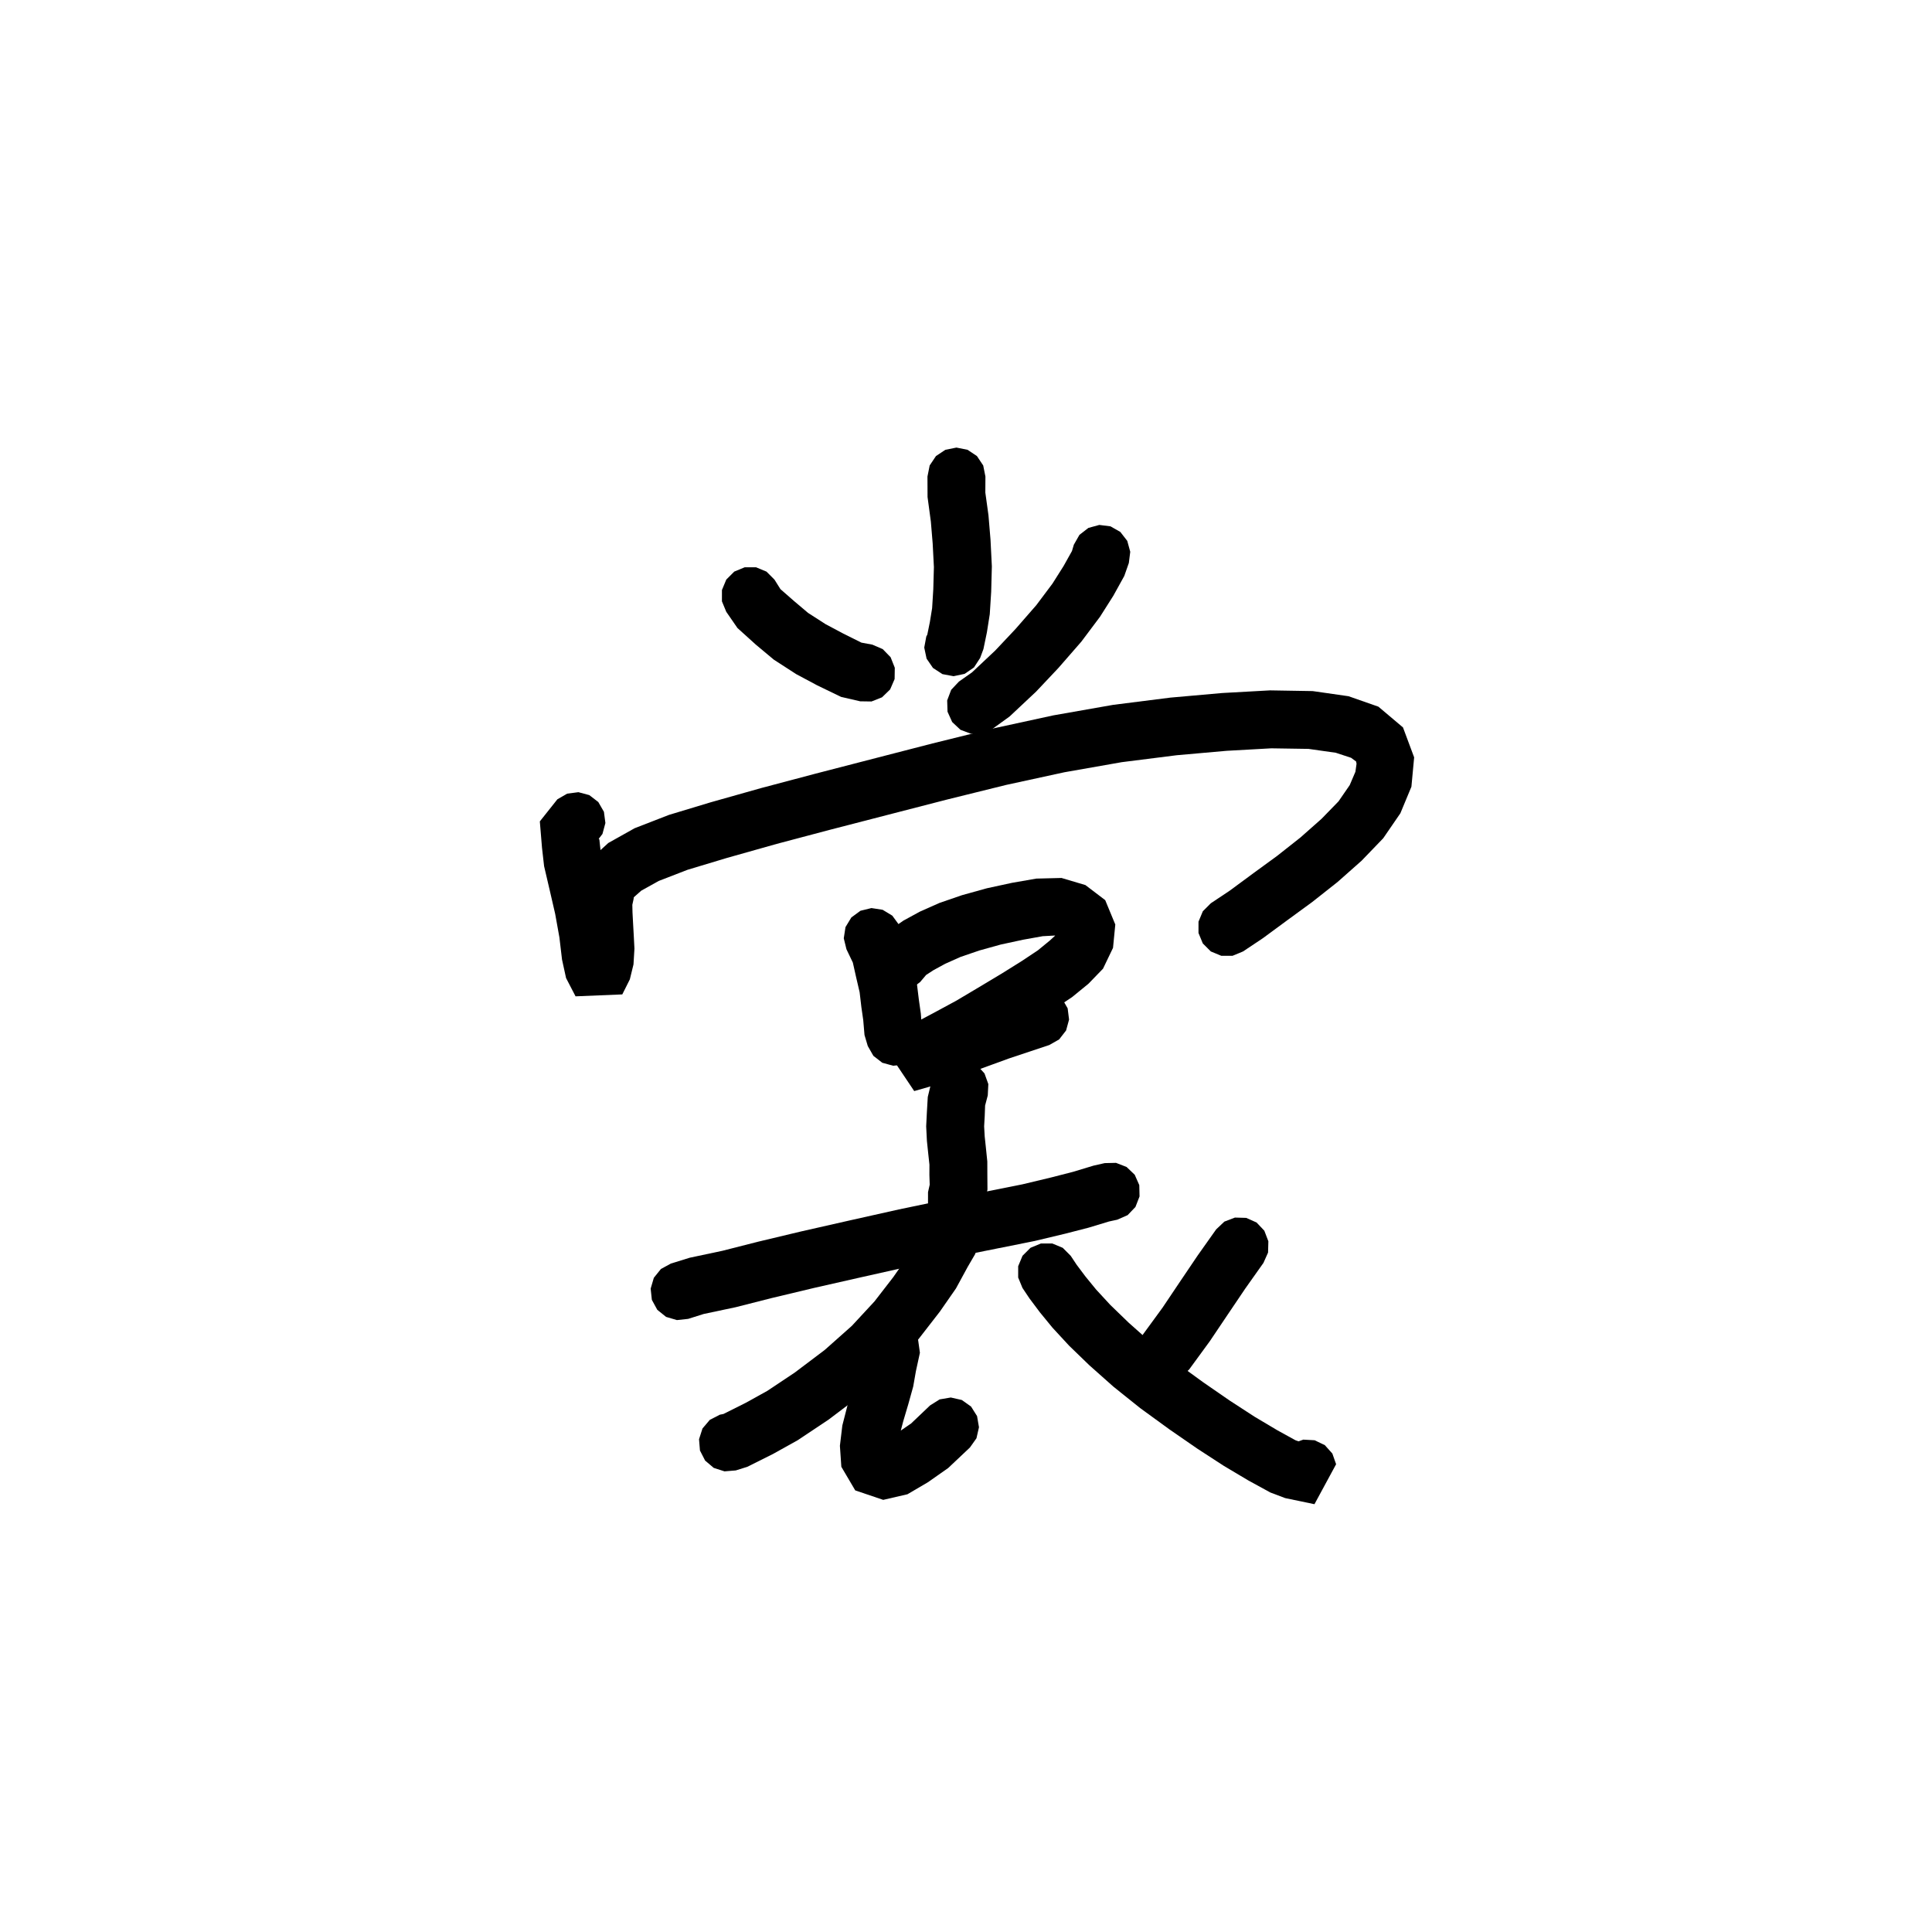
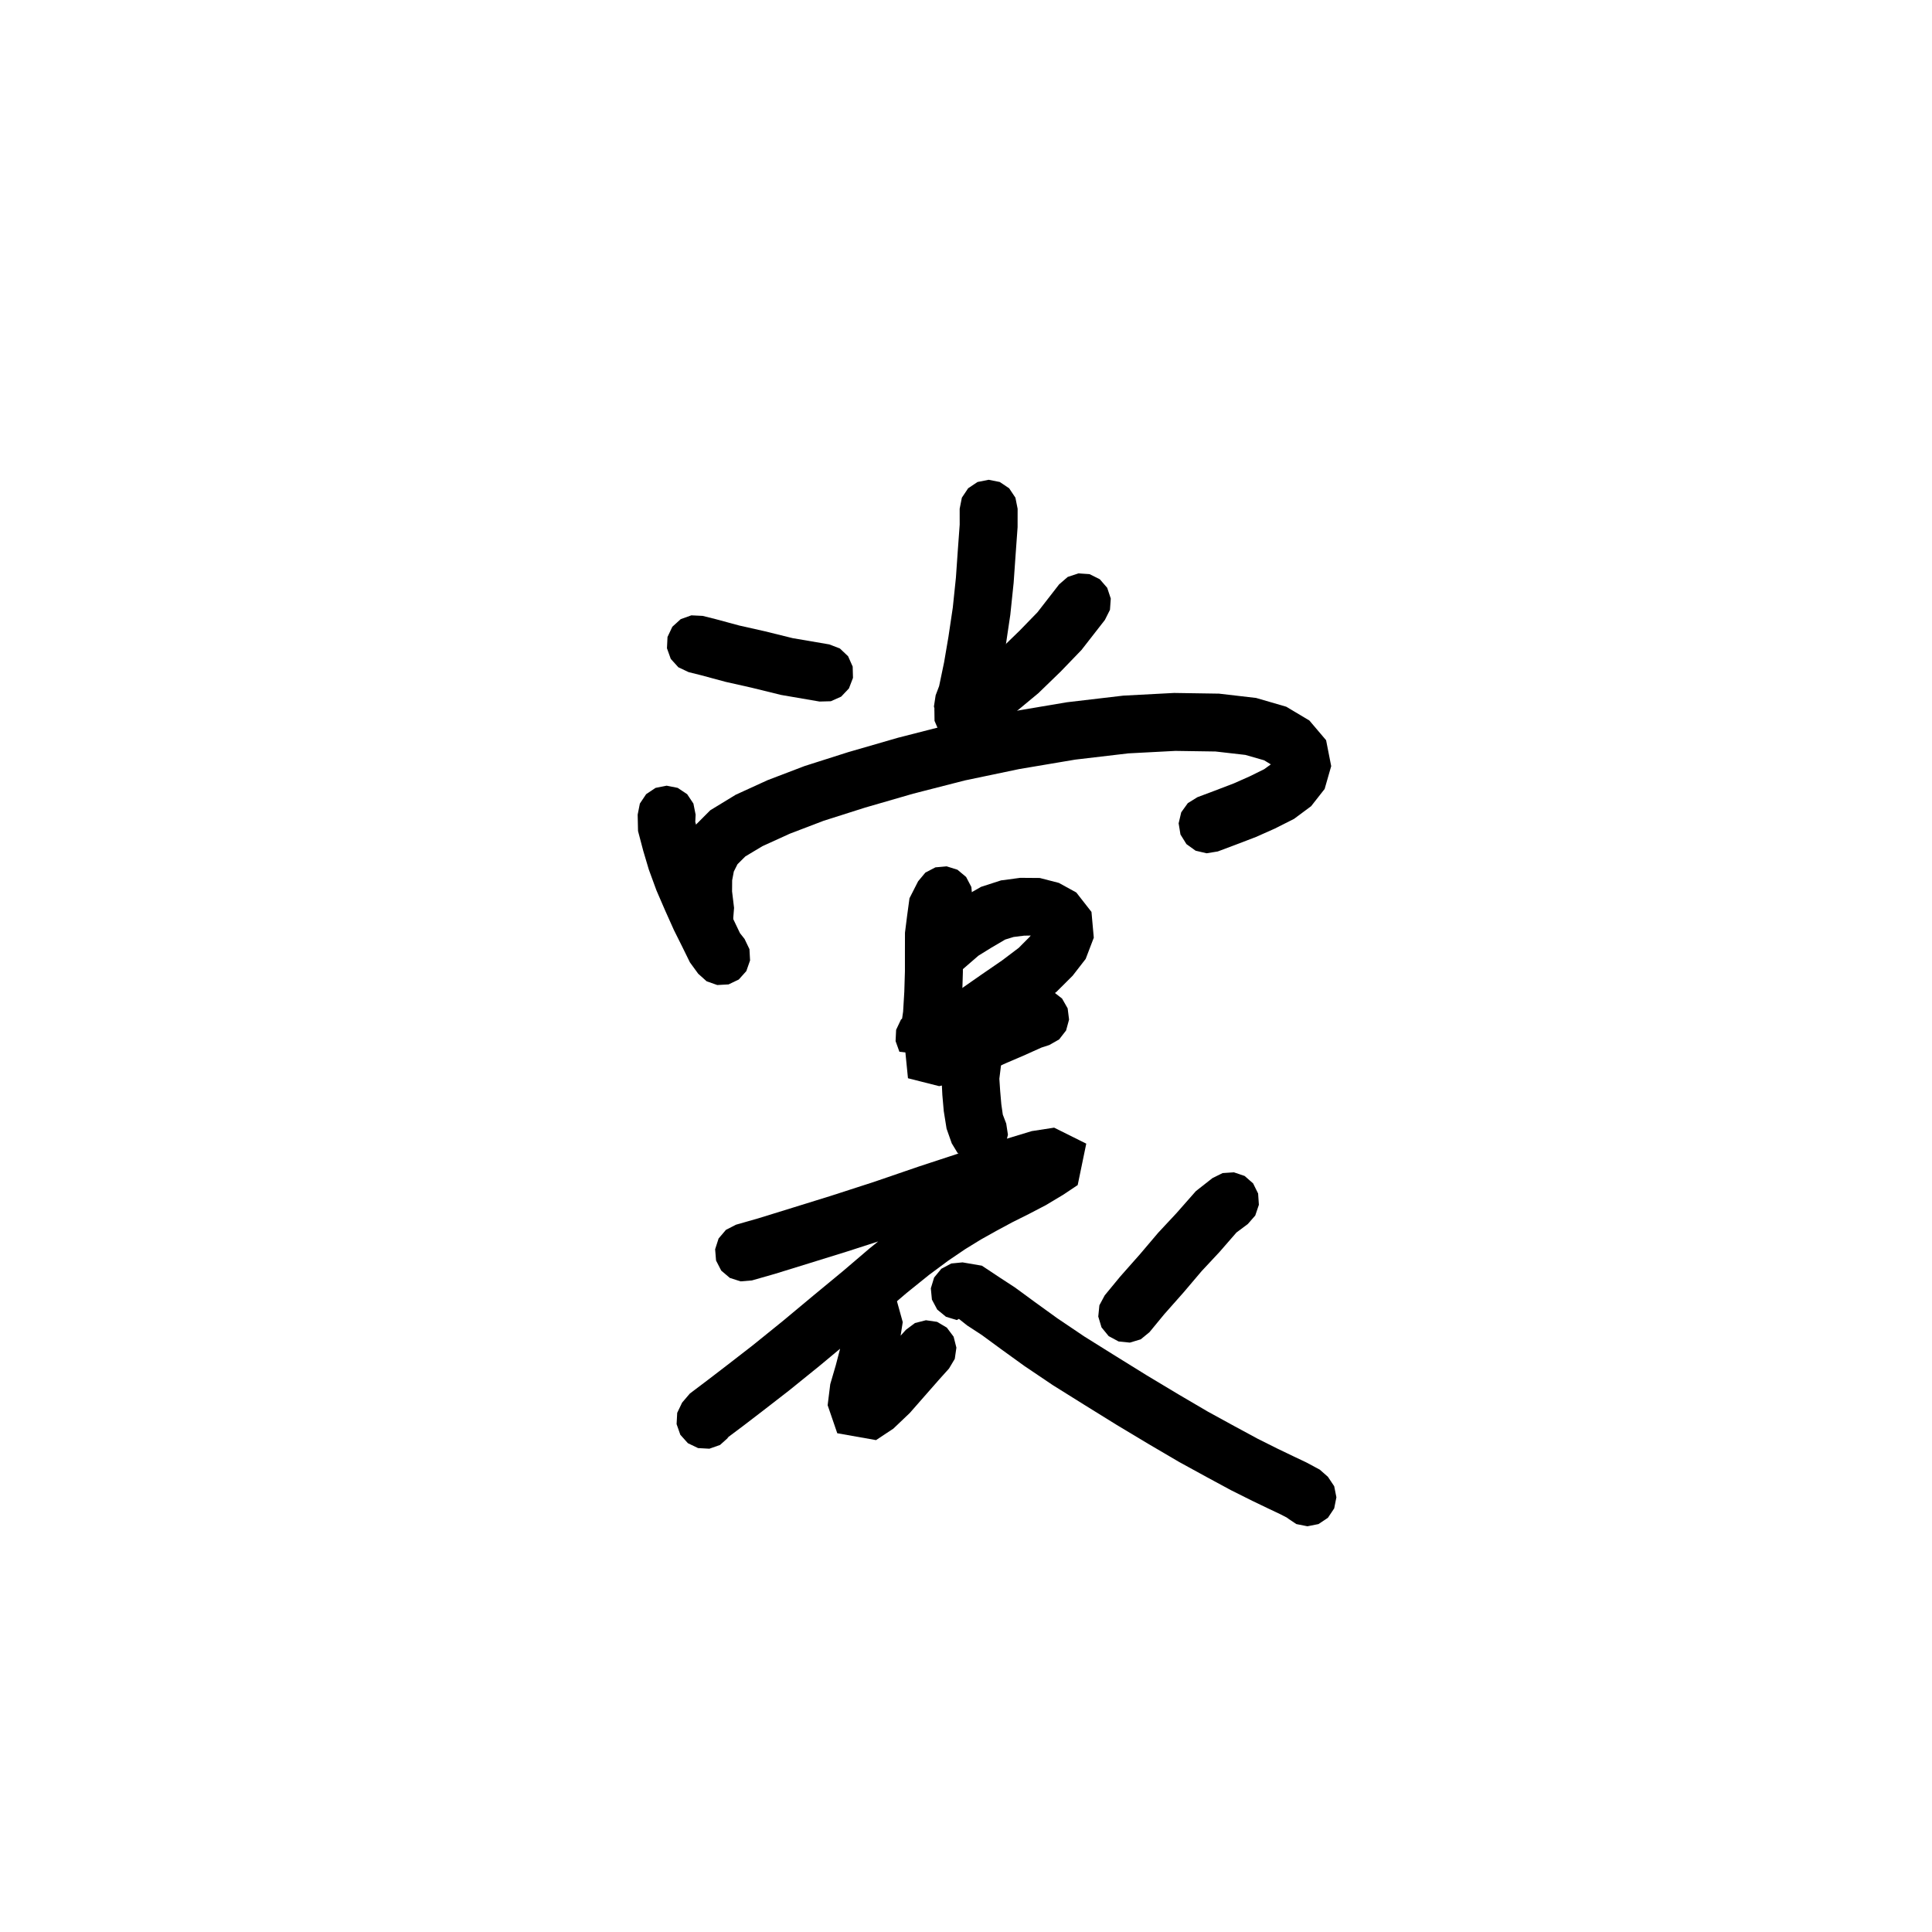
<svg xmlns="http://www.w3.org/2000/svg" viewBox="0 0 300 300" width="300" height="300">
-   <path d="M 144.016 74 L 144.029 77.178 L 144.543 80.992 L 144.826 84.399 L 145.016 88.059 L 144.92 91.505 L 144.74 94.429 L 144.388 96.595 L 143.992 98.542 L 143.837 98.829 L 143.516 100.555 L 143.879 102.273 L 144.873 103.721 L 146.344 104.678 L 148.07 105 L 149.788 104.636 L 151.236 103.643 L 152.194 102.171 L 152.706 100.791 L 153.243 98.205 L 153.691 95.371 L 153.911 91.895 L 154.015 87.941 L 153.806 83.801 L 153.489 80.008 L 153.002 76.488 L 153.016 74 L 152.673 72.278 L 151.698 70.818 L 150.238 69.843 L 148.516 69.5 L 146.794 69.843 L 145.334 70.818 L 144.358 72.278 Z" fill="black" fill-rule="nonzero" />
-   <path d="M 112.771 94.996 L 114.512 97.519 L 117.37 100.102 L 120.157 102.431 L 123.628 104.675 L 126.869 106.408 L 130.602 108.213 L 133.573 108.9 L 135.328 108.926 L 136.96 108.278 L 138.22 107.055 L 138.916 105.443 L 138.942 103.687 L 138.294 102.055 L 137.071 100.796 L 135.459 100.1 L 133.762 99.787 L 130.962 98.392 L 128.203 96.925 L 125.474 95.169 L 123.261 93.298 L 121.186 91.481 L 120.26 90.004 L 119.02 88.761 L 117.398 88.087 L 115.642 88.086 L 114.019 88.756 L 112.777 89.996 L 112.103 91.617 L 112.101 93.373 Z" fill="black" fill-rule="nonzero" />
-   <path d="M 166.747 84.577 L 166.453 85.565 L 165.151 87.895 L 163.424 90.627 L 160.925 93.961 L 157.68 97.68 L 154.541 101.011 L 150.925 104.413 L 148.9 105.838 L 147.698 107.118 L 147.077 108.76 L 147.132 110.515 L 147.854 112.116 L 149.133 113.318 L 150.776 113.939 L 152.531 113.884 L 154.131 113.162 L 156.773 111.254 L 160.89 107.389 L 164.351 103.72 L 167.907 99.639 L 170.807 95.773 L 172.88 92.505 L 174.578 89.435 L 175.285 87.423 L 175.504 85.681 L 175.041 83.988 L 173.964 82.6 L 172.439 81.731 L 170.697 81.511 L 169.003 81.975 L 167.616 83.052 Z" fill="black" fill-rule="nonzero" />
-   <path d="M 86.552 124.113 L 83.824 127.546 L 84.163 131.649 L 84.487 134.499 L 85.333 138.121 L 86.207 141.904 L 86.866 145.571 L 87.271 149.002 L 87.898 151.87 L 89.371 154.71 L 96.63 154.411 L 97.802 152.071 L 98.368 149.755 L 98.516 147.3 L 98.409 145.25 L 98.309 143.457 L 98.214 141.678 L 98.188 140.497 L 98.372 139.659 L 98.42 139.323 L 99.574 138.302 L 102.289 136.792 L 106.761 135.061 L 112.872 133.221 L 120.602 131.041 L 128.855 128.853 L 137.741 126.557 L 147.018 124.163 L 156.234 121.883 L 165.284 119.915 L 174.19 118.349 L 182.701 117.274 L 190.443 116.588 L 197.416 116.199 L 203.192 116.288 L 207.423 116.889 L 209.794 117.669 L 210.576 118.247 L 210.643 118.597 L 210.468 119.841 L 209.582 121.915 L 207.845 124.435 L 205.21 127.144 L 201.93 130.047 L 198.293 132.917 L 194.654 135.571 L 190.921 138.324 L 188.019 140.256 L 186.777 141.496 L 186.103 143.117 L 186.101 144.873 L 186.771 146.496 L 188.012 147.739 L 189.633 148.413 L 191.389 148.414 L 193.012 147.744 L 196.111 145.676 L 199.977 142.829 L 203.738 140.083 L 207.701 136.953 L 211.422 133.656 L 214.786 130.165 L 217.449 126.285 L 219.164 122.159 L 219.588 117.603 L 217.855 112.953 L 214.037 109.731 L 209.408 108.111 L 203.839 107.312 L 197.215 107.201 L 189.789 107.612 L 181.731 108.326 L 172.841 109.451 L 163.547 111.085 L 154.197 113.117 L 144.813 115.437 L 135.49 117.843 L 126.577 120.147 L 118.229 122.359 L 110.359 124.579 L 103.87 126.539 L 98.542 128.608 L 94.458 130.898 L 91.411 133.677 L 89.859 136.741 L 89.243 139.503 L 89.217 141.922 L 89.322 143.943 L 89.423 145.75 L 89.516 147.3 L 89.464 148.445 L 89.23 149.329 L 89.602 148.789 L 96.06 148.69 L 96.533 149.33 L 96.161 147.598 L 95.765 144.229 L 95.024 140.096 L 94.098 136.079 L 93.344 132.901 L 93.069 130.351 L 92.541 129.787 L 92.479 130.887 L 93.549 129.495 L 94.006 127.799 L 93.778 126.058 L 92.902 124.537 L 91.51 123.466 L 89.815 123.01 L 88.074 123.237 Z" fill="black" fill-rule="nonzero" />
-   <path d="M 131.438 147.403 L 132.43 149.472 L 132.933 151.72 L 133.484 154.082 L 133.753 156.382 L 134.043 158.397 L 134.24 160.717 L 134.747 162.423 L 135.616 163.948 L 137.003 165.025 L 138.697 165.489 L 140.439 165.269 L 141.964 164.4 L 143.041 163.012 L 143.504 161.319 L 143.285 159.577 L 143.125 159.283 L 142.988 157.403 L 142.678 155.218 L 142.347 152.518 L 141.699 149.68 L 140.935 146.528 L 139.593 143.597 L 138.555 142.181 L 137.053 141.271 L 135.318 141.004 L 133.613 141.422 L 132.197 142.461 L 131.287 143.962 L 131.02 145.698 Z" fill="black" fill-rule="nonzero" />
-   <path d="M 142.879 152.49 L 143.804 151.393 L 144.945 150.65 L 146.795 149.641 L 149.15 148.593 L 152.043 147.6 L 155.393 146.669 L 158.886 145.915 L 161.913 145.372 L 163.8 145.27 L 164.689 145.567 L 164.615 145.428 L 164.248 144.641 L 164.202 144.618 L 163.954 145.184 L 163.015 146.046 L 161.151 147.574 L 158.679 149.217 L 155.567 151.162 L 152.108 153.237 L 148.494 155.386 L 144.889 157.334 L 141.656 159.052 L 139.364 160.363 L 137.116 162.2 L 141.958 169.421 L 144.18 168.788 L 146.983 167.854 L 150.138 166.735 L 153.453 165.529 L 156.696 164.349 L 159.939 163.269 L 162.939 162.269 L 164.464 161.4 L 165.541 160.012 L 166.004 158.319 L 165.785 156.577 L 164.915 155.052 L 163.528 153.975 L 161.835 153.511 L 160.093 153.731 L 157.093 154.731 L 153.735 155.851 L 150.378 157.071 L 147.094 158.265 L 144.049 159.346 L 141.451 160.212 L 140.274 160.579 L 144.316 167.6 L 144.067 168.037 L 145.976 166.948 L 149.142 165.266 L 152.937 163.214 L 156.723 160.963 L 160.264 158.838 L 163.552 156.783 L 166.48 154.826 L 169.016 152.754 L 171.277 150.416 L 172.829 147.182 L 173.183 143.559 L 171.616 139.772 L 168.542 137.433 L 164.831 136.33 L 160.919 136.428 L 157.145 137.085 L 153.238 137.931 L 149.388 139 L 145.881 140.207 L 142.836 141.559 L 140.286 142.95 L 137.893 144.607 L 136.152 146.51 L 135.264 148.025 L 135.023 149.764 L 135.466 151.463 L 136.526 152.863 L 138.041 153.751 L 139.78 153.992 L 141.479 153.549 Z" fill="black" fill-rule="nonzero" />
-   <path d="M 144.65 167.909 L 144.065 170.332 L 143.922 172.77 L 143.816 174.9 L 143.93 177.154 L 144.14 179.171 L 144.322 180.843 L 144.316 182.44 L 144.364 183.96 L 144.103 185.117 L 144.101 186.873 L 144.771 188.496 L 146.012 189.739 L 147.633 190.413 L 149.389 190.414 L 151.012 189.744 L 152.255 188.504 L 152.928 186.883 L 153.333 184.707 L 153.315 182.36 L 153.309 180.357 L 153.091 178.229 L 152.902 176.446 L 152.816 174.9 L 152.91 173.23 L 152.966 171.668 L 153.381 170.091 L 153.467 168.338 L 152.874 166.685 L 151.695 165.384 L 150.107 164.634 L 148.353 164.549 L 146.7 165.141 L 145.4 166.321 Z" fill="black" fill-rule="nonzero" />
-   <path d="M 106.858 204.795 L 109.26 204.036 L 114.242 202.981 L 119.79 201.57 L 126.434 199.983 L 133.904 198.29 L 141.467 196.598 L 148.617 195.109 L 155.098 193.813 L 160.673 192.697 L 165.394 191.569 L 169.023 190.635 L 172.215 189.67 L 173.492 189.393 L 175.099 188.685 L 176.312 187.416 L 176.948 185.779 L 176.908 184.024 L 176.201 182.417 L 174.932 181.204 L 173.295 180.568 L 171.539 180.607 L 169.816 180.996 L 166.608 181.965 L 163.237 182.831 L 158.758 183.903 L 153.333 184.987 L 146.815 186.291 L 139.565 187.802 L 131.927 189.51 L 124.397 191.217 L 117.641 192.83 L 112.19 194.219 L 107.104 195.298 L 104.173 196.205 L 102.632 197.045 L 101.529 198.412 L 101.034 200.096 L 101.22 201.842 L 102.061 203.384 L 103.428 204.486 L 105.112 204.982 Z" fill="black" fill-rule="nonzero" />
-   <path d="M 143.629 190.233 L 142.419 192.308 L 140.792 195.327 L 138.698 198.324 L 135.79 202.082 L 132.273 205.879 L 128.064 209.619 L 123.404 213.136 L 119.152 215.971 L 115.817 217.819 L 112.339 219.561 L 111.779 219.673 L 110.218 220.476 L 109.082 221.815 L 108.545 223.486 L 108.689 225.236 L 109.491 226.798 L 110.83 227.934 L 112.502 228.471 L 114.252 228.327 L 116.025 227.772 L 120.014 225.781 L 123.879 223.629 L 128.628 220.464 L 133.767 216.581 L 138.559 212.321 L 142.641 207.918 L 145.933 203.676 L 148.439 200.073 L 150.279 196.692 L 151.403 194.767 L 151.974 193.107 L 151.867 191.355 L 151.098 189.777 L 149.783 188.613 L 148.123 188.041 L 146.37 188.148 L 144.792 188.918 Z" fill="black" fill-rule="nonzero" />
-   <path d="M 133.588 208.805 L 133.855 209.609 L 133.411 211.08 L 133.029 213.295 L 132.392 215.553 L 131.58 218.296 L 130.797 221.35 L 130.42 224.5 L 130.642 227.76 L 132.801 231.429 L 137.148 232.898 L 140.91 232.027 L 144.067 230.174 L 147.224 227.962 L 150.61 224.767 L 151.625 223.334 L 152.014 221.622 L 151.718 219.891 L 150.782 218.405 L 149.349 217.391 L 147.637 217.002 L 145.906 217.298 L 144.421 218.233 L 141.474 221.038 L 139.164 222.626 L 137.321 223.773 L 136.883 223.902 L 138.63 224.571 L 139.389 225.64 L 139.411 224.9 L 139.635 223.05 L 140.251 220.704 L 141.039 218.047 L 141.802 215.305 L 142.22 212.92 L 142.843 210.058 L 142.443 207.195 L 141.798 205.562 L 140.577 204.3 L 138.966 203.602 L 137.211 203.573 L 135.578 204.218 L 134.316 205.439 L 133.617 207.049 Z" fill="black" fill-rule="nonzero" />
-   <path d="M 158.771 199.996 L 159.854 201.616 L 161.477 203.78 L 163.429 206.163 L 166.005 208.953 L 169.161 212.005 L 172.917 215.342 L 177.088 218.679 L 181.612 221.97 L 185.909 224.937 L 190.035 227.619 L 193.877 229.904 L 197.268 231.757 L 199.555 232.621 L 204.109 233.57 L 207.47 227.364 L 206.888 225.707 L 205.716 224.4 L 204.132 223.641 L 202.379 223.545 L 200.723 224.128 L 199.416 225.3 L 198.656 226.883 L 198.561 228.636 L 202.255 224.763 L 202.676 224.179 L 201.163 223.643 L 198.354 222.096 L 194.796 219.981 L 190.922 217.463 L 186.819 214.63 L 182.543 211.521 L 178.714 208.458 L 175.27 205.395 L 172.427 202.647 L 170.202 200.237 L 168.554 198.22 L 167.177 196.384 L 166.26 195.004 L 165.02 193.761 L 163.398 193.087 L 161.642 193.086 L 160.019 193.756 L 158.777 194.996 L 158.103 196.617 L 158.101 198.373 Z" fill="black" fill-rule="nonzero" />
-   <path d="M 188.844 190.899 L 185.981 194.941 L 183.183 199.086 L 180.5 203.08 L 177.382 207.345 L 176.643 208.937 L 176.569 210.692 L 177.172 212.341 L 178.361 213.633 L 179.953 214.373 L 181.707 214.447 L 183.356 213.843 L 184.649 212.655 L 187.865 208.253 L 190.648 204.114 L 193.384 200.059 L 196.188 196.101 L 196.904 194.498 L 196.951 192.743 L 196.324 191.103 L 195.117 189.828 L 193.513 189.112 L 191.758 189.064 L 190.118 189.692 Z" fill="black" fill-rule="nonzero" />
+   <path d="M 149.016 79 L 149.02 81.468 L 148.727 85.481 L 148.433 89.706 L 147.951 94.336 L 147.272 98.893 L 146.595 102.86 L 145.826 106.54 L 145.287 107.962 L 145.02 109.698 L 145.438 111.403 L 146.476 112.819 L 147.978 113.729 L 149.713 113.996 L 151.419 113.578 L 152.834 112.539 L 153.745 111.038 L 154.539 108.793 L 155.436 104.54 L 156.16 100.307 L 156.88 95.464 L 157.398 90.494 L 157.704 86.119 L 158.011 81.865 L 158.016 79 L 157.673 77.278 L 156.698 75.818 L 155.238 74.843 L 153.516 74.5 L 151.794 74.843 L 150.334 75.818 L 149.358 77.278 Z" fill="black" fill-rule="nonzero" />
+   <path d="M 106.924 104.366 L 108.87 104.852 L 112.638 105.869 L 116.681 106.779 L 121.283 107.909 L 127.255 108.935 L 129.01 108.889 L 130.614 108.174 L 131.822 106.9 L 132.451 105.26 L 132.404 103.505 L 131.69 101.901 L 130.415 100.693 L 128.776 100.065 L 123.081 99.091 L 118.75 98.021 L 114.794 97.131 L 111.161 96.148 L 109.107 95.634 L 107.353 95.549 L 105.7 96.141 L 104.4 97.321 L 103.65 98.909 L 103.565 100.662 L 104.157 102.315 L 105.337 103.616 Z" fill="black" fill-rule="nonzero" />
+   <path d="M 164.464 90.737 L 161.096 95.075 L 158.334 97.918 L 155.199 100.961 L 152.49 103.197 L 149.502 105.552 L 146.966 107.292 L 145.741 108.55 L 145.091 110.181 L 145.114 111.936 L 145.807 113.549 L 147.065 114.774 L 148.696 115.425 L 150.452 115.402 L 152.065 114.708 L 154.862 112.782 L 158.141 110.203 L 161.232 107.639 L 164.698 104.282 L 167.935 100.925 L 171.568 96.263 L 172.355 94.693 L 172.481 92.942 L 171.927 91.276 L 170.778 89.948 L 169.209 89.161 L 167.457 89.035 L 165.791 89.588 Z" fill="black" fill-rule="nonzero" />
+   <path d="M 99.016 126.5 L 99.072 129.04 L 99.888 132.133 L 100.747 135.023 L 101.937 138.271 L 103.298 141.415 L 104.646 144.42 L 105.879 146.889 L 107.129 149.434 L 108.416 151.2 L 109.723 152.372 L 111.379 152.955 L 113.132 152.859 L 114.716 152.1 L 115.888 150.793 L 116.47 149.136 L 116.375 147.383 L 115.616 145.8 L 114.903 144.899 L 113.952 142.911 L 112.786 140.58 L 111.534 137.785 L 110.294 134.929 L 109.285 132.177 L 108.544 129.667 L 107.96 127.626 L 108.016 126.5 L 107.673 124.778 L 106.698 123.318 L 105.238 122.343 L 103.516 122 L 101.794 122.343 L 100.334 123.318 L 99.358 124.778 Z" fill="black" fill-rule="nonzero" />
+   <path d="M 113.985 140.974 L 113.675 138.412 L 113.689 136.69 L 113.947 135.331 L 114.516 134.2 L 115.737 132.984 L 118.389 131.394 L 122.643 129.455 L 127.891 127.451 L 134.32 125.407 L 141.797 123.242 L 149.833 121.183 L 158.25 119.422 L 166.956 117.954 L 175.205 116.983 L 182.511 116.599 L 188.749 116.692 L 193.38 117.222 L 196.299 118.06 L 197.716 118.923 L 197.915 119.061 L 197.723 118.436 L 197.742 118.289 L 197.441 118.614 L 196.3 119.441 L 194.096 120.53 L 191.603 121.638 L 188.586 122.793 L 185.936 123.787 L 184.443 124.712 L 183.419 126.138 L 183.018 127.847 L 183.302 129.58 L 184.228 131.072 L 185.654 132.097 L 187.363 132.497 L 189.096 132.213 L 191.778 131.207 L 195.028 129.962 L 197.935 128.67 L 200.931 127.159 L 203.59 125.186 L 205.69 122.511 L 206.708 118.964 L 205.916 114.939 L 203.316 111.877 L 199.732 109.74 L 195.051 108.378 L 189.282 107.708 L 182.321 107.601 L 174.426 108.017 L 165.676 109.046 L 156.582 110.578 L 147.798 112.417 L 139.434 114.558 L 131.711 116.793 L 124.94 118.949 L 119.188 121.145 L 114.243 123.406 L 110.294 125.816 L 107.316 128.8 L 105.484 132.269 L 104.742 135.71 L 104.689 138.921 L 105.046 142.026 L 105.588 143.696 L 106.727 145.032 L 108.291 145.83 L 110.041 145.969 L 111.712 145.428 L 113.048 144.288 L 113.846 142.725 Z" fill="black" fill-rule="nonzero" />
+   <path d="M 142.565 136.845 L 141.225 139.478 L 140.846 142.276 L 140.524 144.83 L 140.516 147.8 L 140.516 150.83 L 140.42 153.996 L 140.235 157.085 L 139.973 158.882 L 140.23 159.4 L 147.374 158.685 L 146.195 157.384 L 144.607 156.634 L 142.853 156.549 L 141.2 157.141 L 139.9 158.321 L 139.15 159.909 L 139.065 161.662 L 139.657 163.315 L 147.801 164.267 L 148.858 160.318 L 149.196 157.915 L 149.411 154.404 L 149.515 150.97 L 149.516 147.8 L 149.508 145.37 L 149.785 143.324 L 149.807 142.188 L 150.466 141.155 L 150.99 139.479 L 150.833 137.73 L 150.018 136.175 L 148.67 135.049 L 146.995 134.526 L 145.246 134.683 L 143.69 135.497 Z" fill="black" fill-rule="nonzero" />
+   <path d="M 148.457 151.406 L 151.929 148.398 L 153.938 147.154 L 156.091 145.891 L 157.392 145.493 L 159.015 145.29 L 160.371 145.267 L 161.209 145.503 L 161.505 145.614 L 161.148 144.998 L 160.988 143.995 L 160.848 144.3 L 159.871 145.49 L 158.181 147.188 L 155.583 149.15 L 152.454 151.3 L 149.116 153.627 L 145.923 155.922 L 142.766 158.117 L 140.325 160.774 L 140.989 167.43 L 145.835 168.657 L 148.881 167.918 L 152.644 166.695 L 156.137 165.115 L 158.923 163.921 L 161.719 162.665 L 162.939 162.269 L 164.464 161.4 L 165.541 160.012 L 166.004 158.319 L 165.785 156.577 L 164.915 155.052 L 163.528 153.975 L 161.835 153.511 L 160.093 153.731 L 158.312 154.335 L 155.308 155.679 L 152.494 156.885 L 149.388 158.305 L 146.35 159.282 L 144.597 159.743 L 147.043 160.77 L 147.906 165.626 L 148.465 165.083 L 151.108 163.278 L 154.315 160.973 L 157.577 158.7 L 160.848 156.45 L 164.05 154.012 L 166.56 151.51 L 168.584 148.9 L 169.843 145.605 L 169.483 141.602 L 167.127 138.586 L 164.423 137.097 L 161.46 136.333 L 158.416 136.31 L 155.439 136.707 L 152.341 137.709 L 149.293 139.446 L 146.436 141.269 L 142.574 144.594 L 141.495 145.979 L 141.028 147.672 L 141.244 149.414 L 142.11 150.941 L 143.495 152.021 L 145.187 152.488 L 146.93 152.272 Z" fill="black" fill-rule="nonzero" />
+   <path d="M 146.546 163.974 L 146.186 167.16 L 146.327 170.021 L 146.547 172.534 L 146.983 175.258 L 147.787 177.538 L 148.697 179.039 L 150.113 180.078 L 151.818 180.496 L 153.553 180.229 L 155.055 179.319 L 156.093 177.903 L 156.511 176.198 L 156.245 174.462 L 155.715 173.075 L 155.484 171.466 L 155.304 169.379 L 155.179 167.506 L 155.485 165.026 L 155.346 163.275 L 154.548 161.712 L 153.212 160.572 L 151.541 160.031 L 149.791 160.17 L 148.227 160.968 L 147.088 162.304 Z" fill="black" fill-rule="nonzero" />
+   <path d="M 116.752 198.827 L 120.309 197.81 L 125.847 196.099 L 131.677 194.289 L 138.539 192.069 L 145.548 189.666 L 152.177 187.489 L 158.027 185.705 L 162.421 184.362 L 163.944 184.098 L 160.957 182.215 L 161.487 177.183 L 160.347 177.874 L 158.017 179.274 L 155.672 180.491 L 153.042 181.806 L 150.35 183.255 L 147.734 184.721 L 144.968 186.424 L 142.006 188.434 L 138.757 190.845 L 135.039 193.839 L 130.923 197.353 L 126.342 201.137 L 121.56 205.122 L 116.919 208.874 L 112.967 211.937 L 109.992 214.218 L 107.114 216.394 L 105.916 217.8 L 105.156 219.383 L 105.061 221.136 L 105.643 222.793 L 106.816 224.1 L 108.399 224.859 L 110.152 224.955 L 111.808 224.372 L 113.116 223.2 L 112.918 223.273 L 115.439 221.382 L 118.464 219.063 L 122.512 215.926 L 127.271 212.078 L 132.089 208.063 L 136.708 204.247 L 140.792 200.761 L 144.275 197.955 L 147.225 195.766 L 149.863 193.976 L 152.297 192.479 L 154.681 191.145 L 157.189 189.794 L 159.759 188.509 L 162.414 187.126 L 165.084 185.526 L 167.344 184.017 L 168.674 177.585 L 163.687 175.102 L 160.21 175.638 L 155.404 177.095 L 149.454 178.911 L 142.683 181.134 L 135.693 183.531 L 128.954 185.711 L 123.184 187.501 L 117.723 189.19 L 114.279 190.173 L 112.718 190.976 L 111.582 192.315 L 111.045 193.986 L 111.189 195.736 L 111.991 197.298 L 113.33 198.434 L 115.002 198.971 Z" fill="black" fill-rule="nonzero" />
+   <path d="M 130.747 204.923 L 131.187 205.704 L 130.782 207.131 L 130.41 209.586 L 129.78 211.996 L 128.921 214.933 L 128.516 218.2 L 130.009 222.552 L 136.028 223.619 L 138.714 221.842 L 141.269 219.409 L 143.5 216.866 L 145.883 214.152 L 147.36 212.51 L 148.258 211.001 L 148.509 209.263 L 148.077 207.562 L 147.026 206.155 L 145.517 205.258 L 143.779 205.006 L 142.077 205.439 L 140.671 206.49 L 139.148 208.182 L 136.732 210.934 L 134.762 213.191 L 132.917 214.958 L 132.403 215.381 L 136.622 216.448 L 137.516 218.2 L 137.711 216.867 L 138.451 214.404 L 139.222 211.414 L 139.65 208.669 L 140.178 205.296 L 139.285 202.077 L 138.415 200.552 L 137.028 199.475 L 135.335 199.011 L 133.593 199.231 L 132.067 200.1 L 130.991 201.488 L 130.527 203.181 Z" fill="black" fill-rule="nonzero" />
+   <path d="M 148.568 204.978 L 148.896 204.797 L 150.193 205.826 L 152.44 207.29 L 155.369 209.439 L 159.044 212.093 L 163.468 215.076 L 168.338 218.12 L 173.372 221.242 L 178.418 224.269 L 183.093 227.013 L 187.364 229.352 L 191.134 231.39 L 194.432 233.039 L 196.977 234.261 L 198.803 235.125 L 200.1 235.796 L 199.834 235.682 L 201.294 236.657 L 203.016 237 L 204.738 236.657 L 206.198 235.682 L 207.173 234.222 L 207.516 232.5 L 207.173 230.778 L 206.198 229.318 L 204.932 228.204 L 202.828 227.075 L 200.854 226.139 L 198.4 224.961 L 195.297 223.41 L 191.667 221.448 L 187.539 219.187 L 183.013 216.531 L 178.059 213.558 L 173.094 210.48 L 168.364 207.524 L 164.187 204.707 L 160.662 202.161 L 157.592 199.91 L 155.238 198.374 L 152.468 196.536 L 149.463 196.022 L 147.716 196.192 L 146.166 197.017 L 145.05 198.373 L 144.538 200.052 L 144.707 201.8 L 145.533 203.35 L 146.888 204.465 Z" fill="black" fill-rule="nonzero" />
+   <path d="M 188.272 182.933 L 185.699 184.953 L 182.677 188.383 L 179.852 191.41 L 177.016 194.752 L 173.932 198.238 L 171.542 201.139 L 170.712 202.686 L 170.537 204.433 L 171.043 206.115 L 172.155 207.474 L 173.702 208.304 L 175.449 208.479 L 177.13 207.972 L 178.489 206.861 L 180.766 204.095 L 183.816 200.648 L 186.579 197.39 L 189.354 194.417 L 191.999 191.381 L 193.759 190.067 L 194.915 188.745 L 195.478 187.082 L 195.361 185.33 L 194.582 183.756 L 193.261 182.6 L 191.598 182.038 L 189.846 182.155 Z" fill="black" fill-rule="nonzero" />
</svg>
